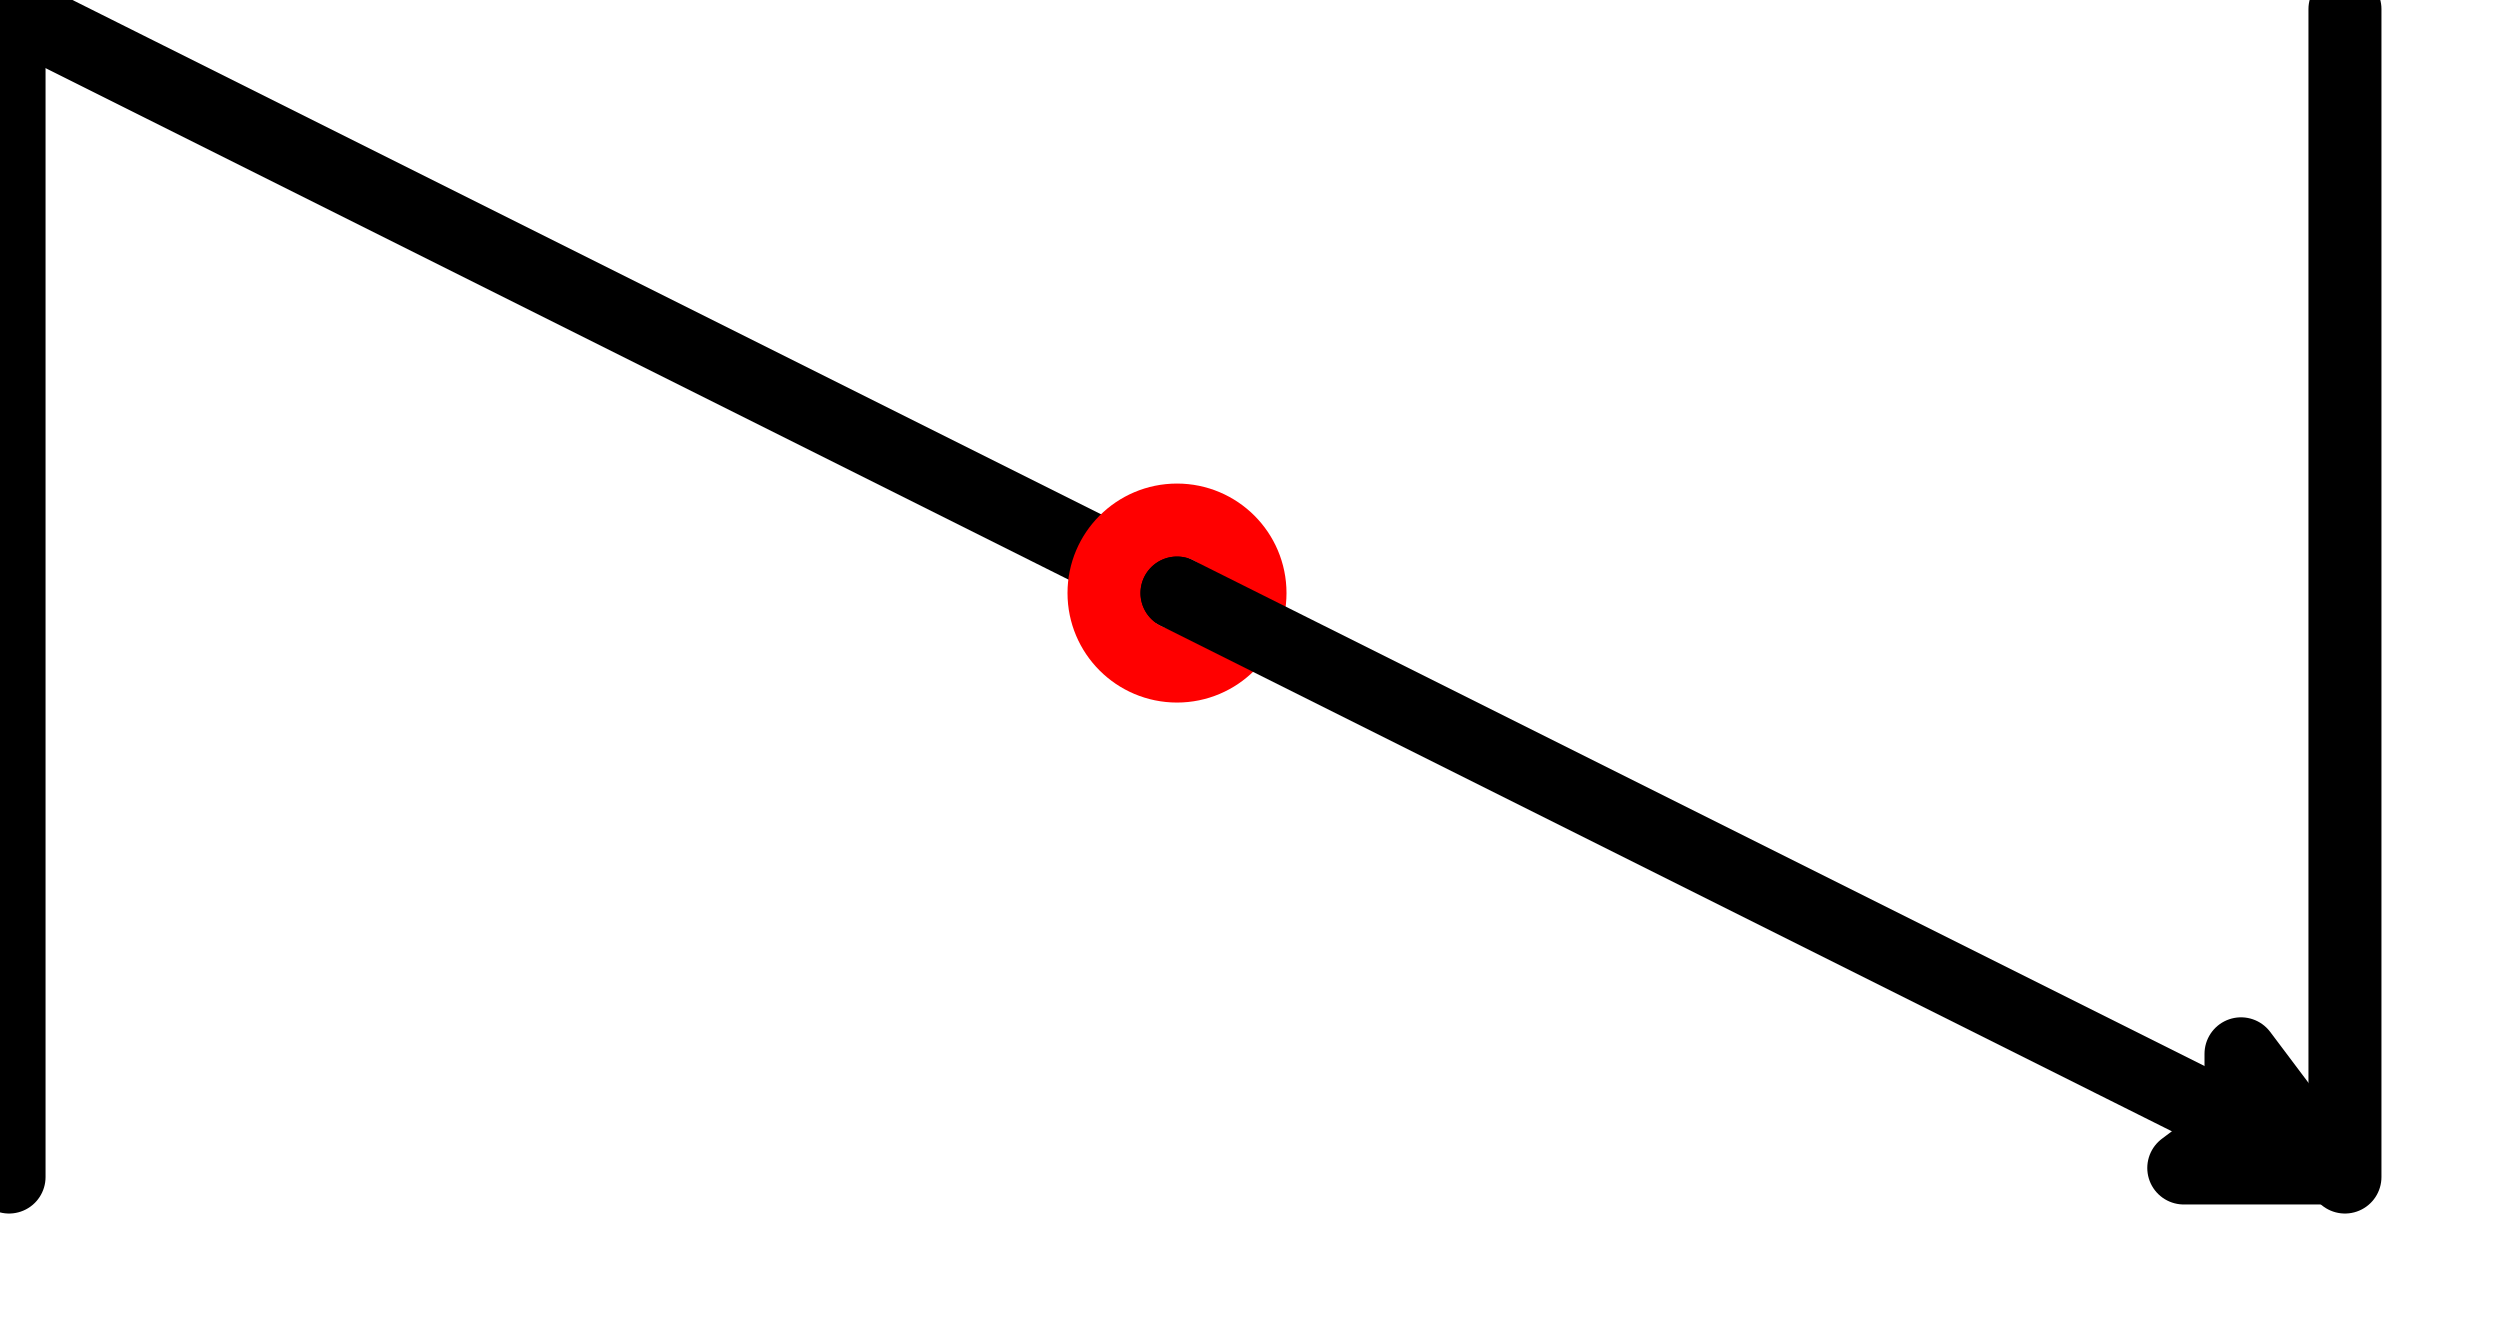
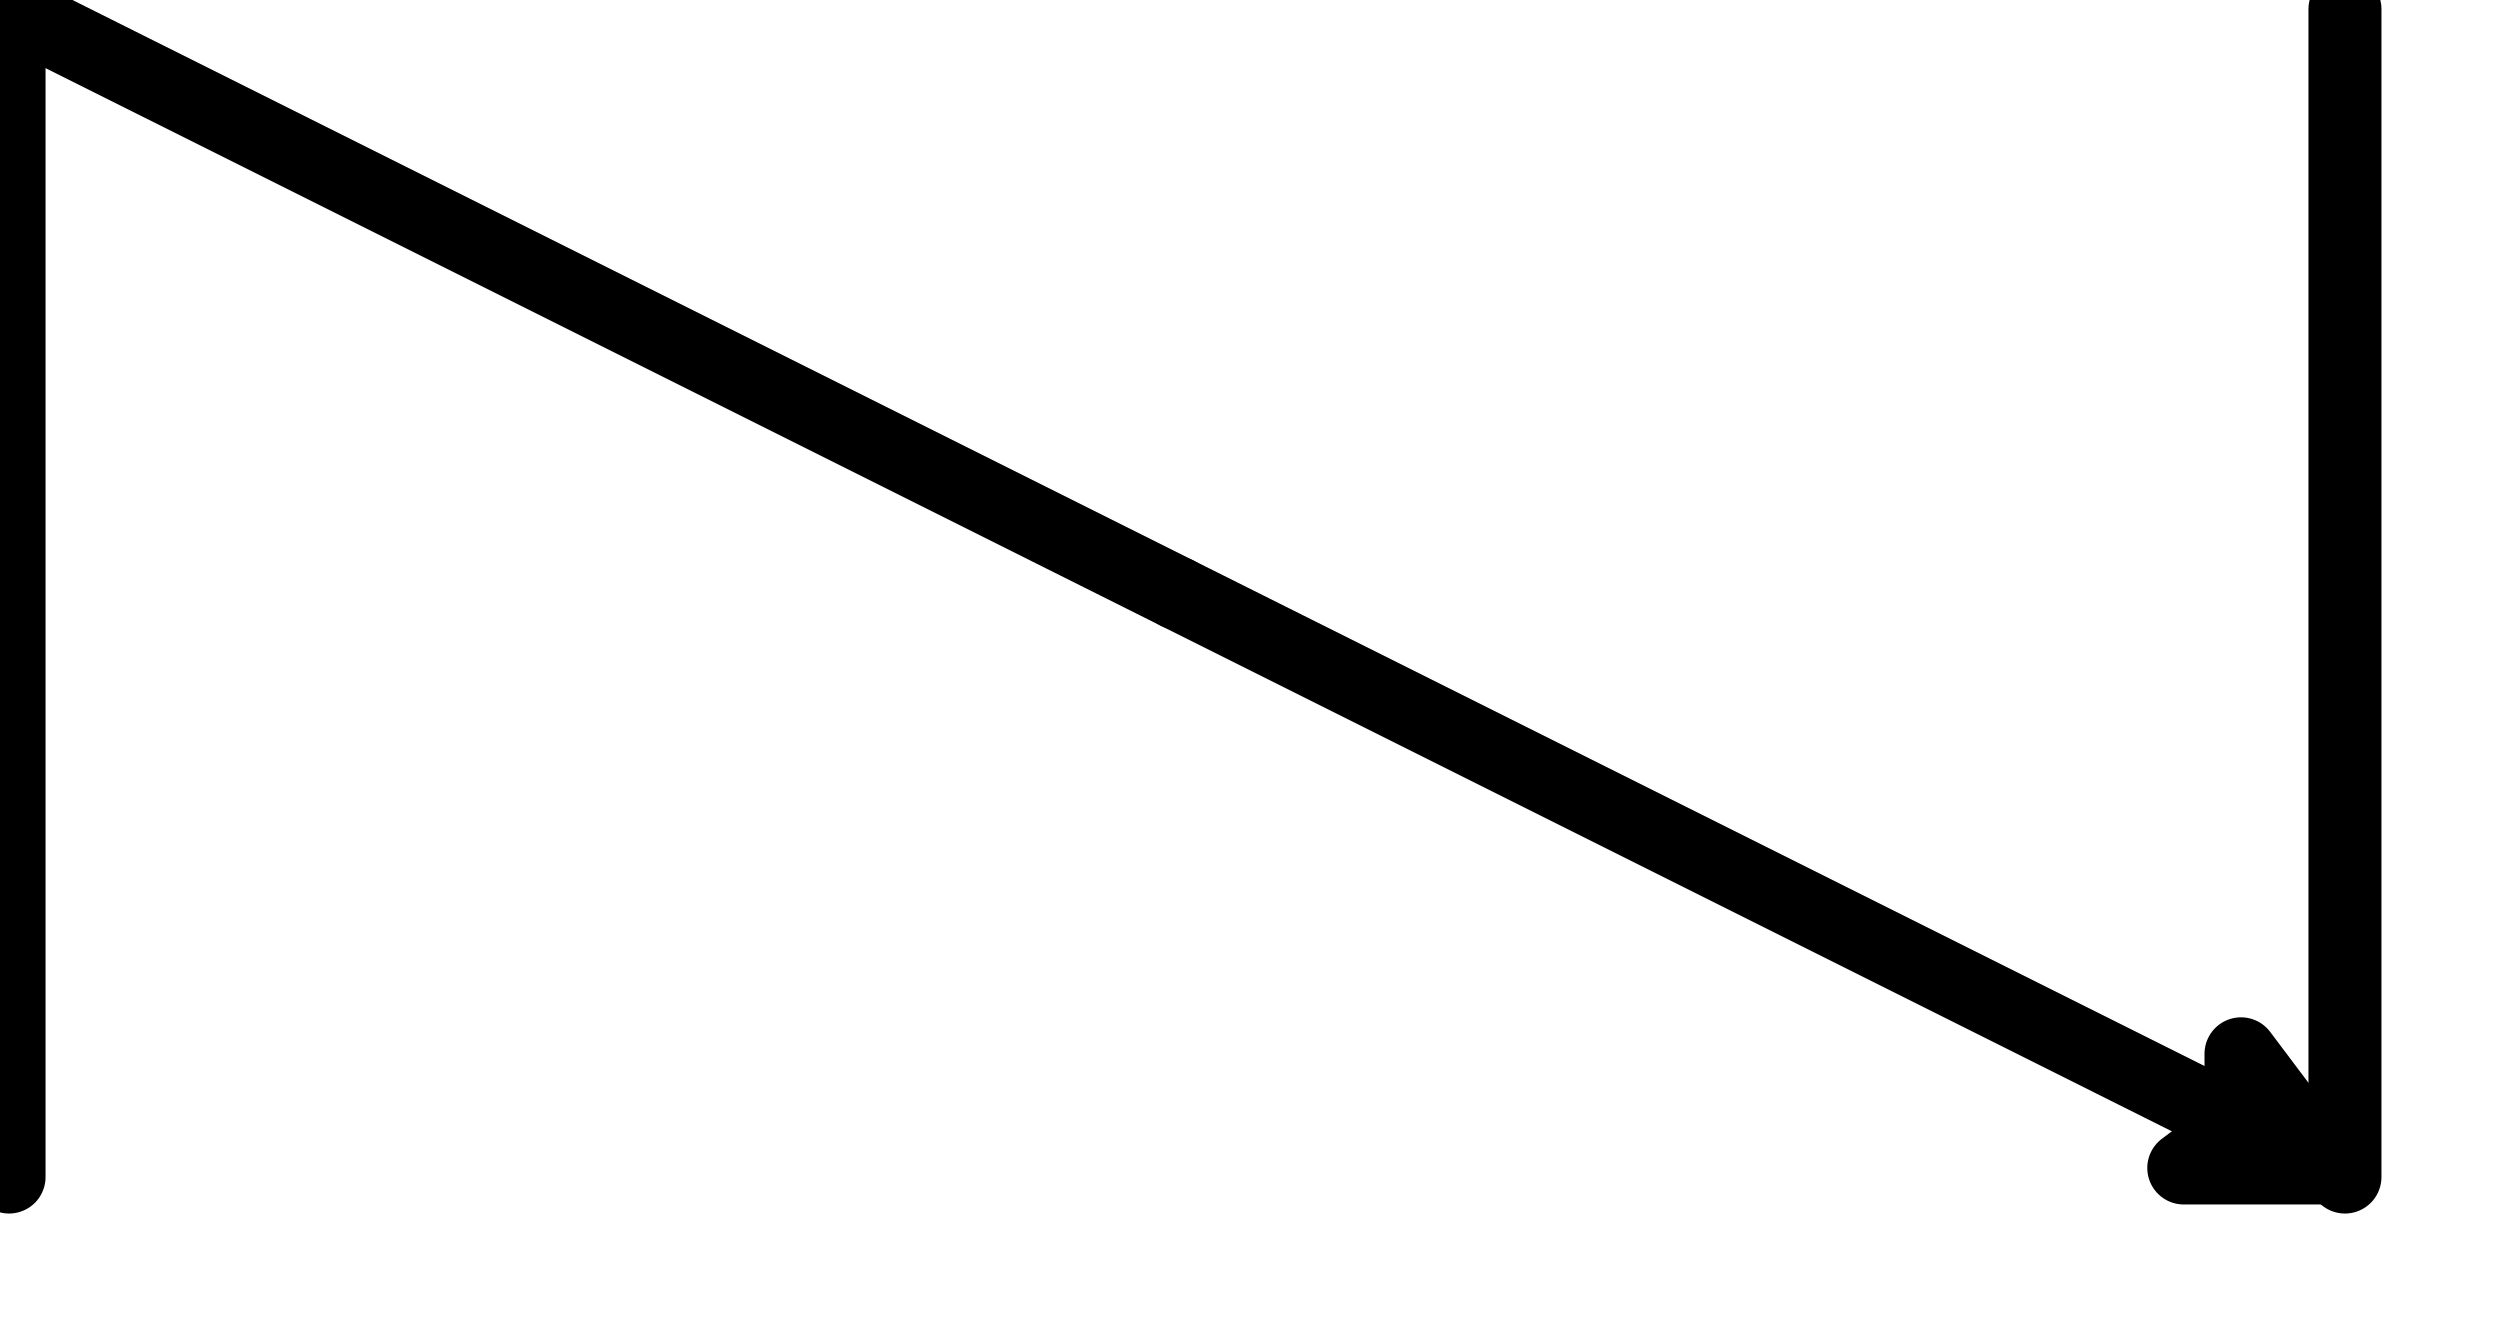
<svg xmlns="http://www.w3.org/2000/svg" version="1.1" width="36.245mm" height="19.313mm" viewBox="-0.031 -0.031 8.562 4.562">
  <defs vector-effect="non-scaling-stroke" />
  <g>
    <g id="cell-0ekODqUqbrfBVz2s-Vt1-4" layer="Symbol">
      <path d="M0 0L4 2" fill="none" stroke="rgb(0, 0, 0)" stroke-miterlimit="10" pointer-events="stroke" stroke-width="0.25" stroke-linecap="round" stroke-linejoin="round" />
-     </g>
-     <g id="cell-0ekODqUqbrfBVz2s-Vt1-3" content="&lt;object label=&quot;origo&quot;/&gt;" data-label="origo" layer="Symbol">
-       <path d="M3.75 2C3.75 1.862 3.862 1.75 4 1.75 4.138 1.75 4.25 1.862 4.25 2 4.25 2.138 4.138 2.25 4 2.25 3.862 2.25 3.75 2.138 3.75 2" fill="none" stroke="#ff0000" stroke-miterlimit="10" pointer-events="all" stroke-width="0.25" stroke-linecap="round" stroke-linejoin="round" />
    </g>
    <g id="cell-0ekODqUqbrfBVz2s-Vt1-2" layer="Symbol">
      <path d="M8 4L8 0" fill="none" stroke="rgb(0, 0, 0)" stroke-miterlimit="10" pointer-events="stroke" stroke-width="0.25" stroke-linecap="round" stroke-linejoin="round" />
    </g>
    <g id="cell-0ekODqUqbrfBVz2s-Vt1-1" layer="Symbol">
      <path d="M4 2L7.644 3.822" fill="none" stroke="rgb(0, 0, 0)" stroke-miterlimit="10" pointer-events="stroke" stroke-width="0.25" stroke-linecap="round" stroke-linejoin="round" />
      <path d="M7.938 3.969L7.448 3.969 7.644 3.822 7.644 3.578Z" fill="rgb(0, 0, 0)" stroke="rgb(0, 0, 0)" stroke-miterlimit="10" pointer-events="all" stroke-width="0.25" stroke-linecap="round" stroke-linejoin="round" />
    </g>
    <g id="cell-0ekODqUqbrfBVz2s-Vt1-0" layer="Symbol">
      <path d="M0 4L0 0" fill="none" stroke="rgb(0, 0, 0)" stroke-miterlimit="10" pointer-events="stroke" stroke-width="0.25" stroke-linecap="round" stroke-linejoin="round" />
    </g>
  </g>
</svg>
